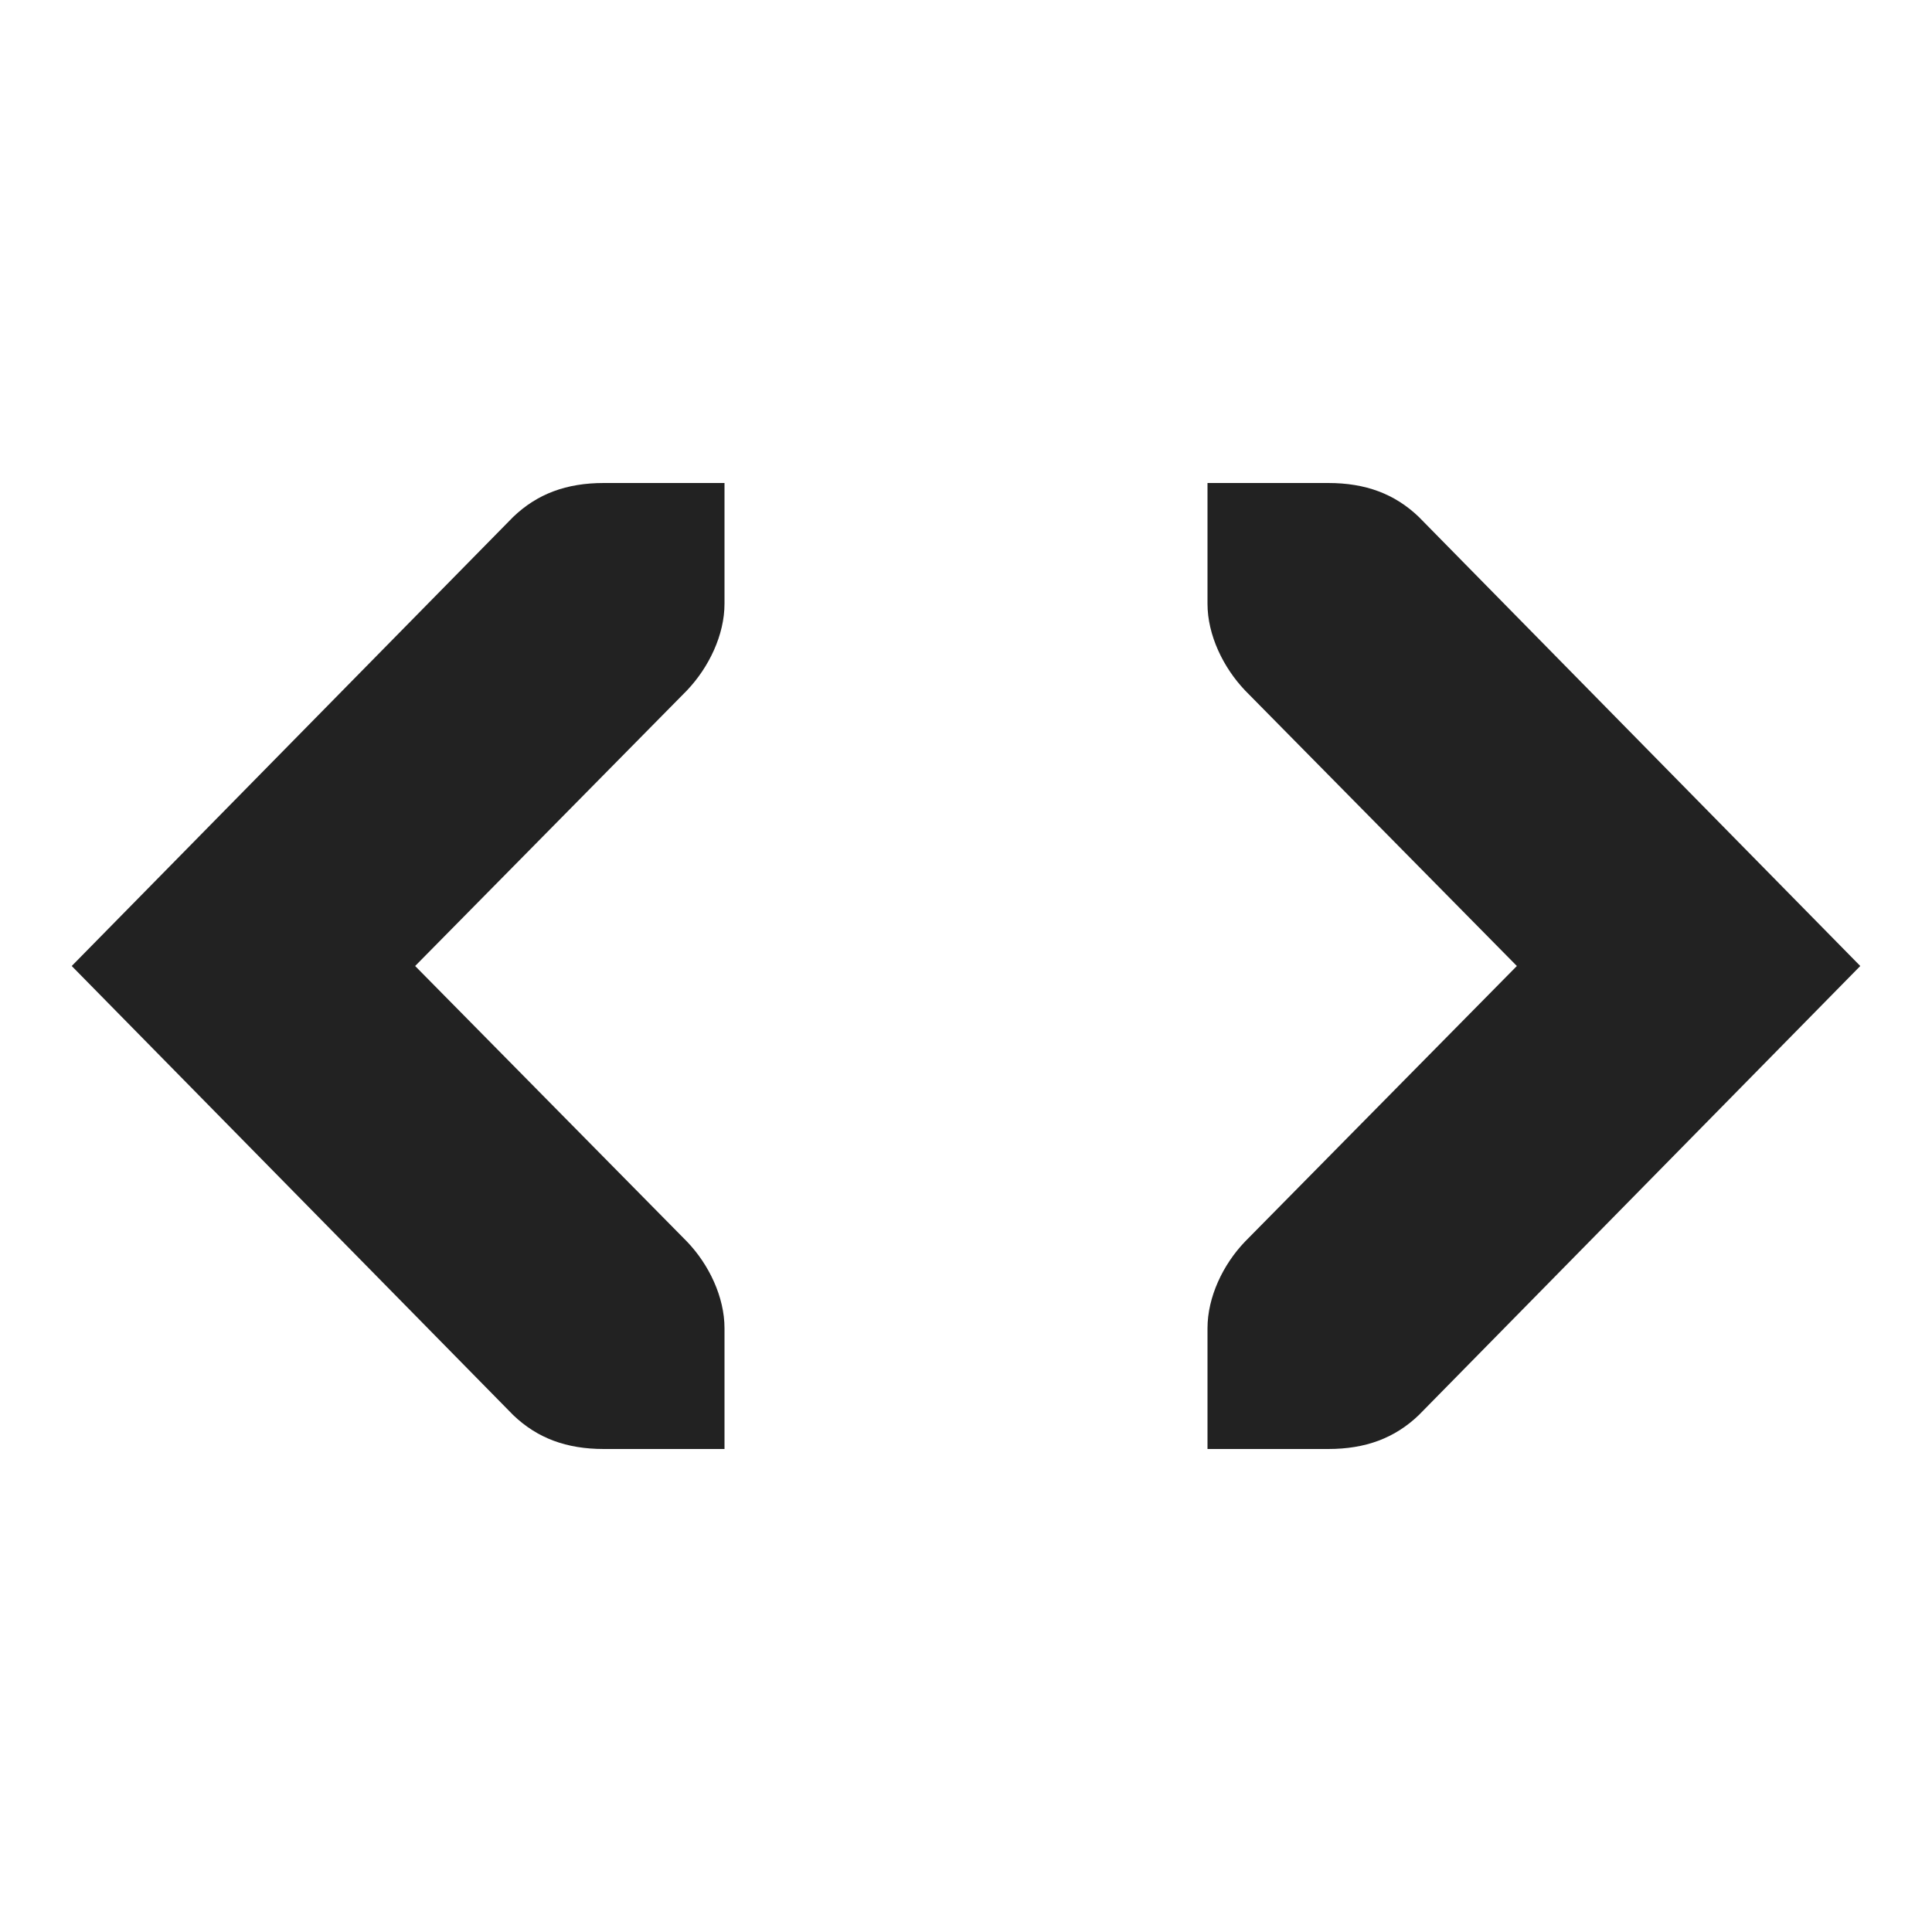
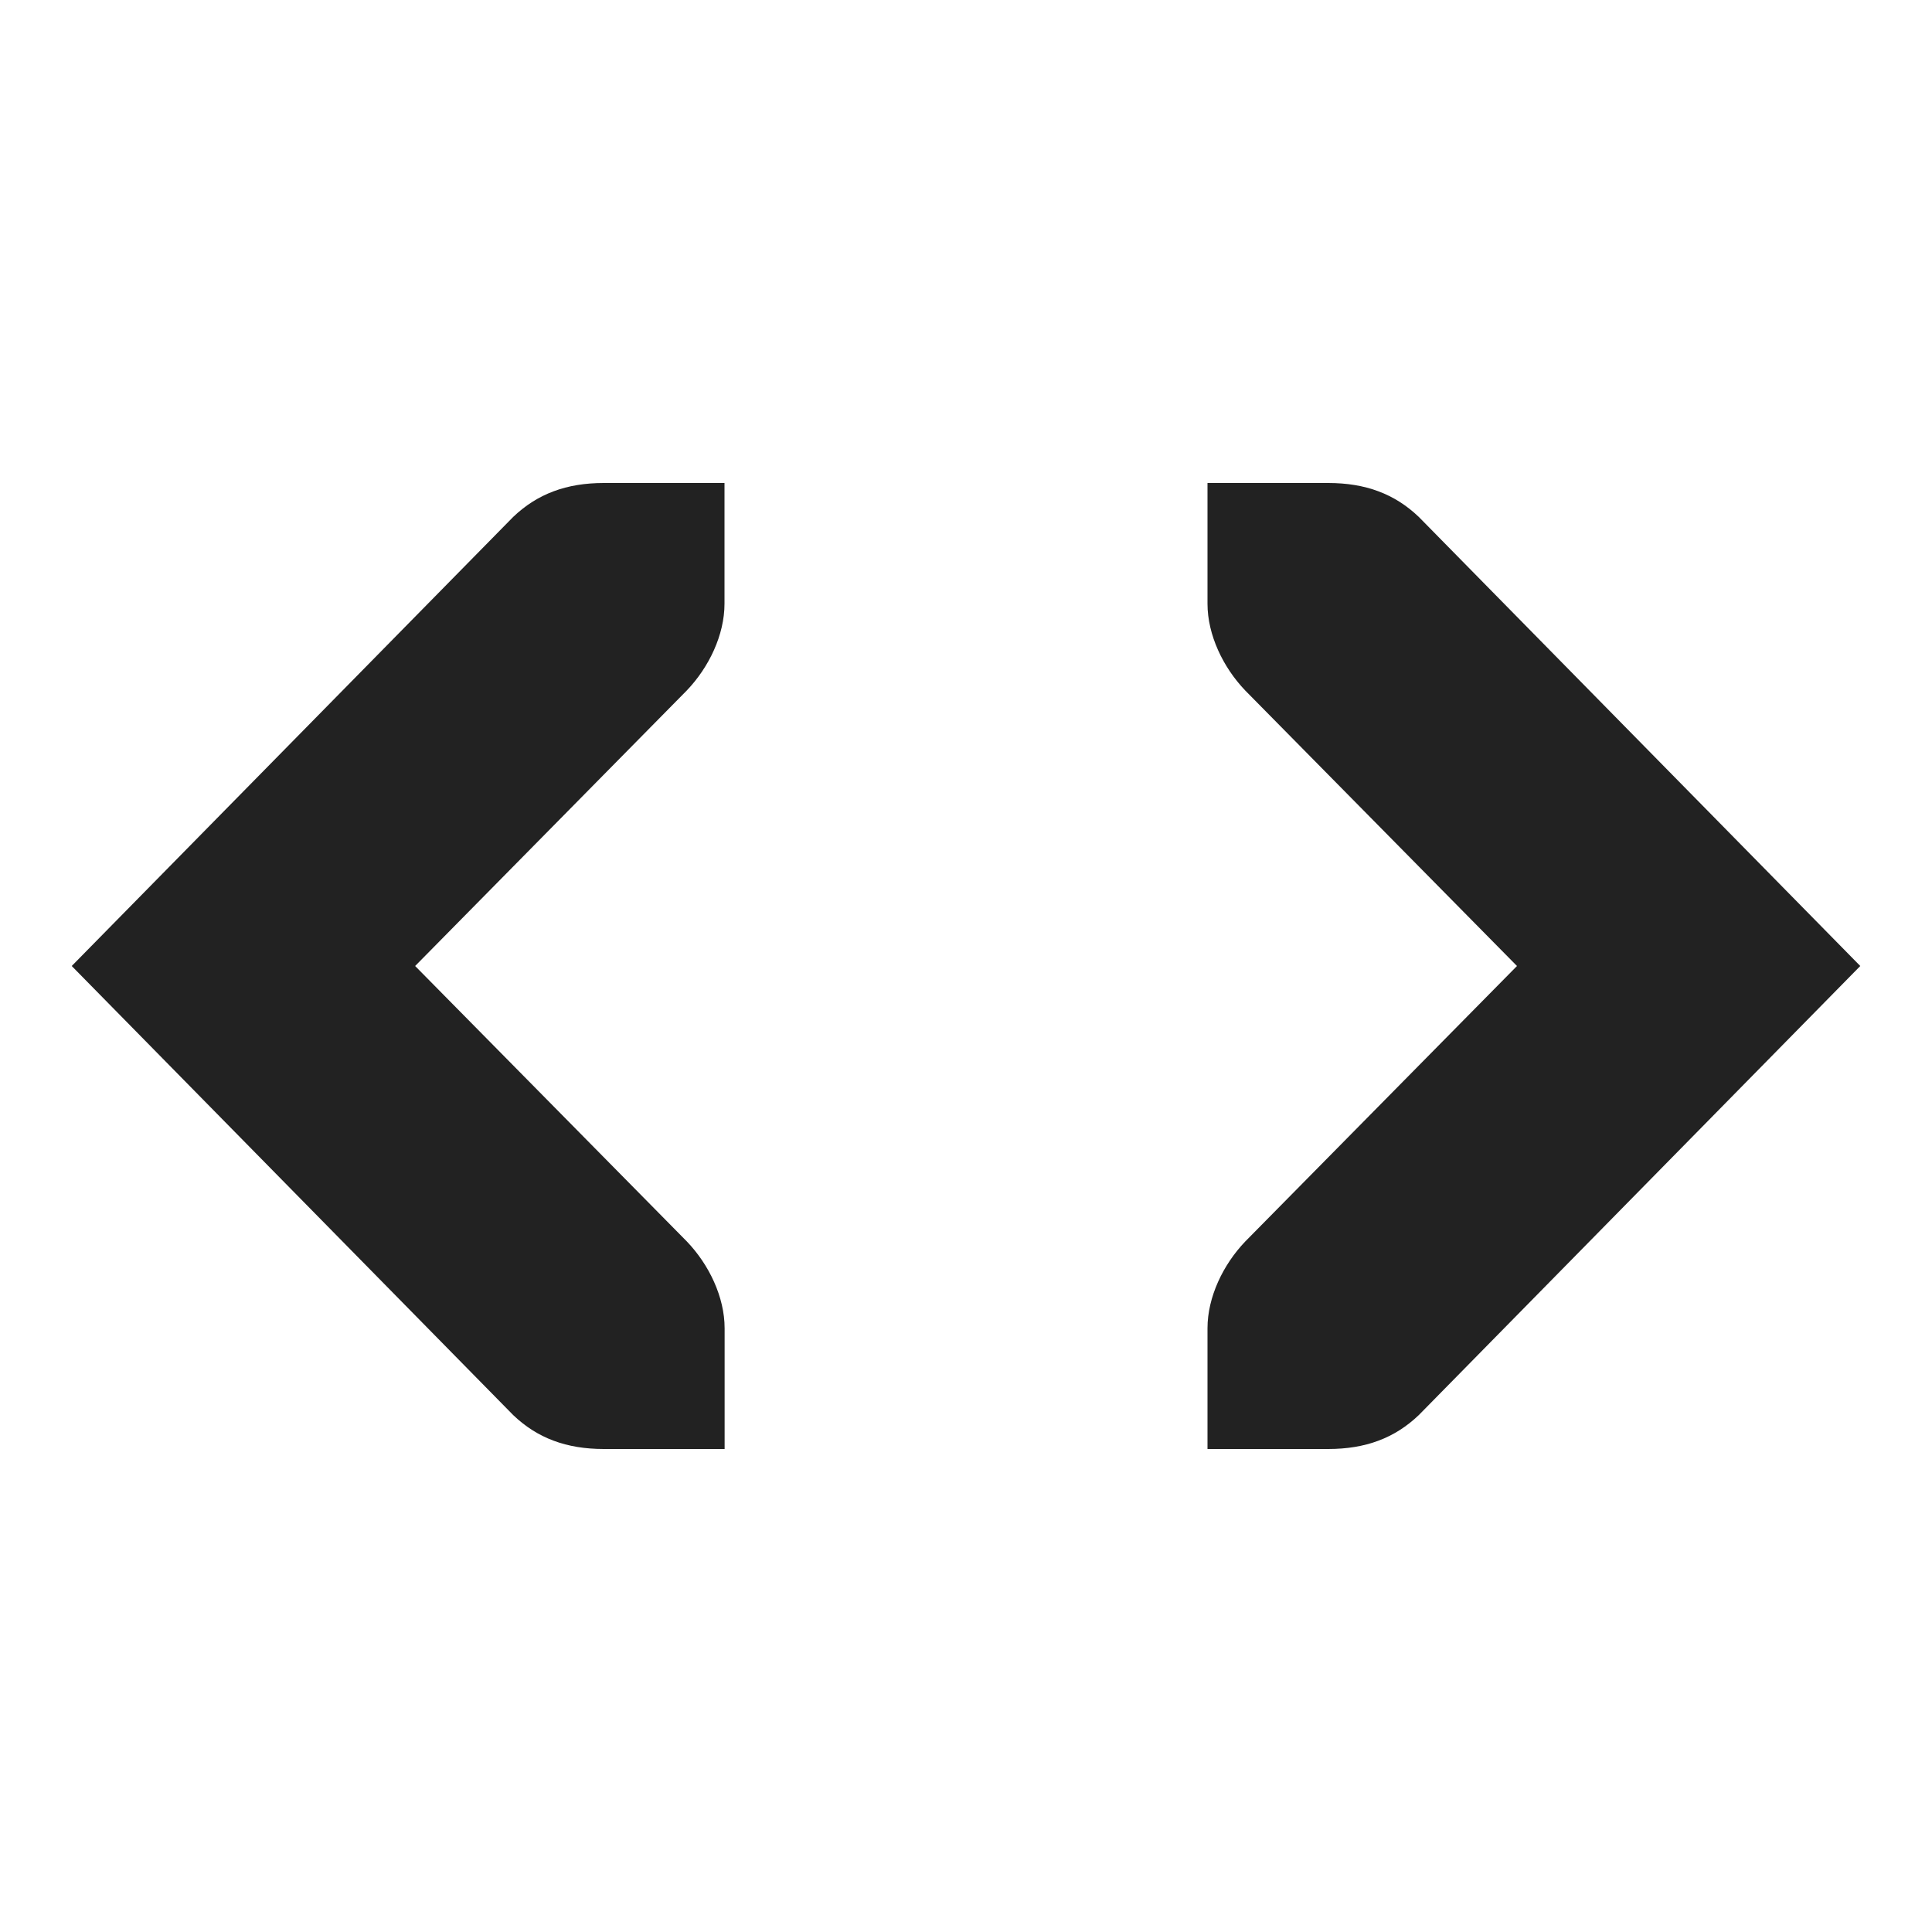
- <svg xmlns="http://www.w3.org/2000/svg" height="16px" viewBox="0 0 16 16" width="16px">
-   <g fill="#222222">
-     <path d="m 10 4 v 1 c 0 0.258 0.129 0.527 0.312 0.719 l 2.25 2.281 l -2.25 2.281 c -0.184 0.191 -0.312 0.461 -0.312 0.719 v 1 h 1 c 0.309 0 0.551 -0.09 0.75 -0.281 l 3.656 -3.719 l -3.656 -3.719 c -0.199 -0.191 -0.441 -0.281 -0.75 -0.281 z m 0 0" />
-     <path d="m 6 4 v 1 c 0 0.258 -0.129 0.527 -0.312 0.719 l -2.25 2.281 l 2.25 2.281 c 0.184 0.191 0.312 0.461 0.312 0.719 v 1 h -1 c -0.309 0 -0.551 -0.09 -0.75 -0.281 l -3.656 -3.719 l 3.656 -3.719 c 0.199 -0.191 0.441 -0.281 0.75 -0.281 z m 0 0" />
-   </g>
+ <svg xmlns="http://www.w3.org/2000/svg" width="16" height="16">
+   <path fill="#222" d="M10 4v1c0 .258.129.527.313.719L12.563 8l-2.25 2.281c-.184.192-.313.461-.313.719v1h1c.309 0 .55-.09.75-.281L15.406 8 11.75 4.281C11.55 4.09 11.309 4 11 4zM6 4v1c0 .258-.129.527-.313.719L3.438 8l2.25 2.281c.184.192.313.461.313.719v1H5c-.309 0-.55-.09-.75-.281L.594 8 4.25 4.281C4.45 4.09 4.691 4 5 4zm0 0" />
</svg>
